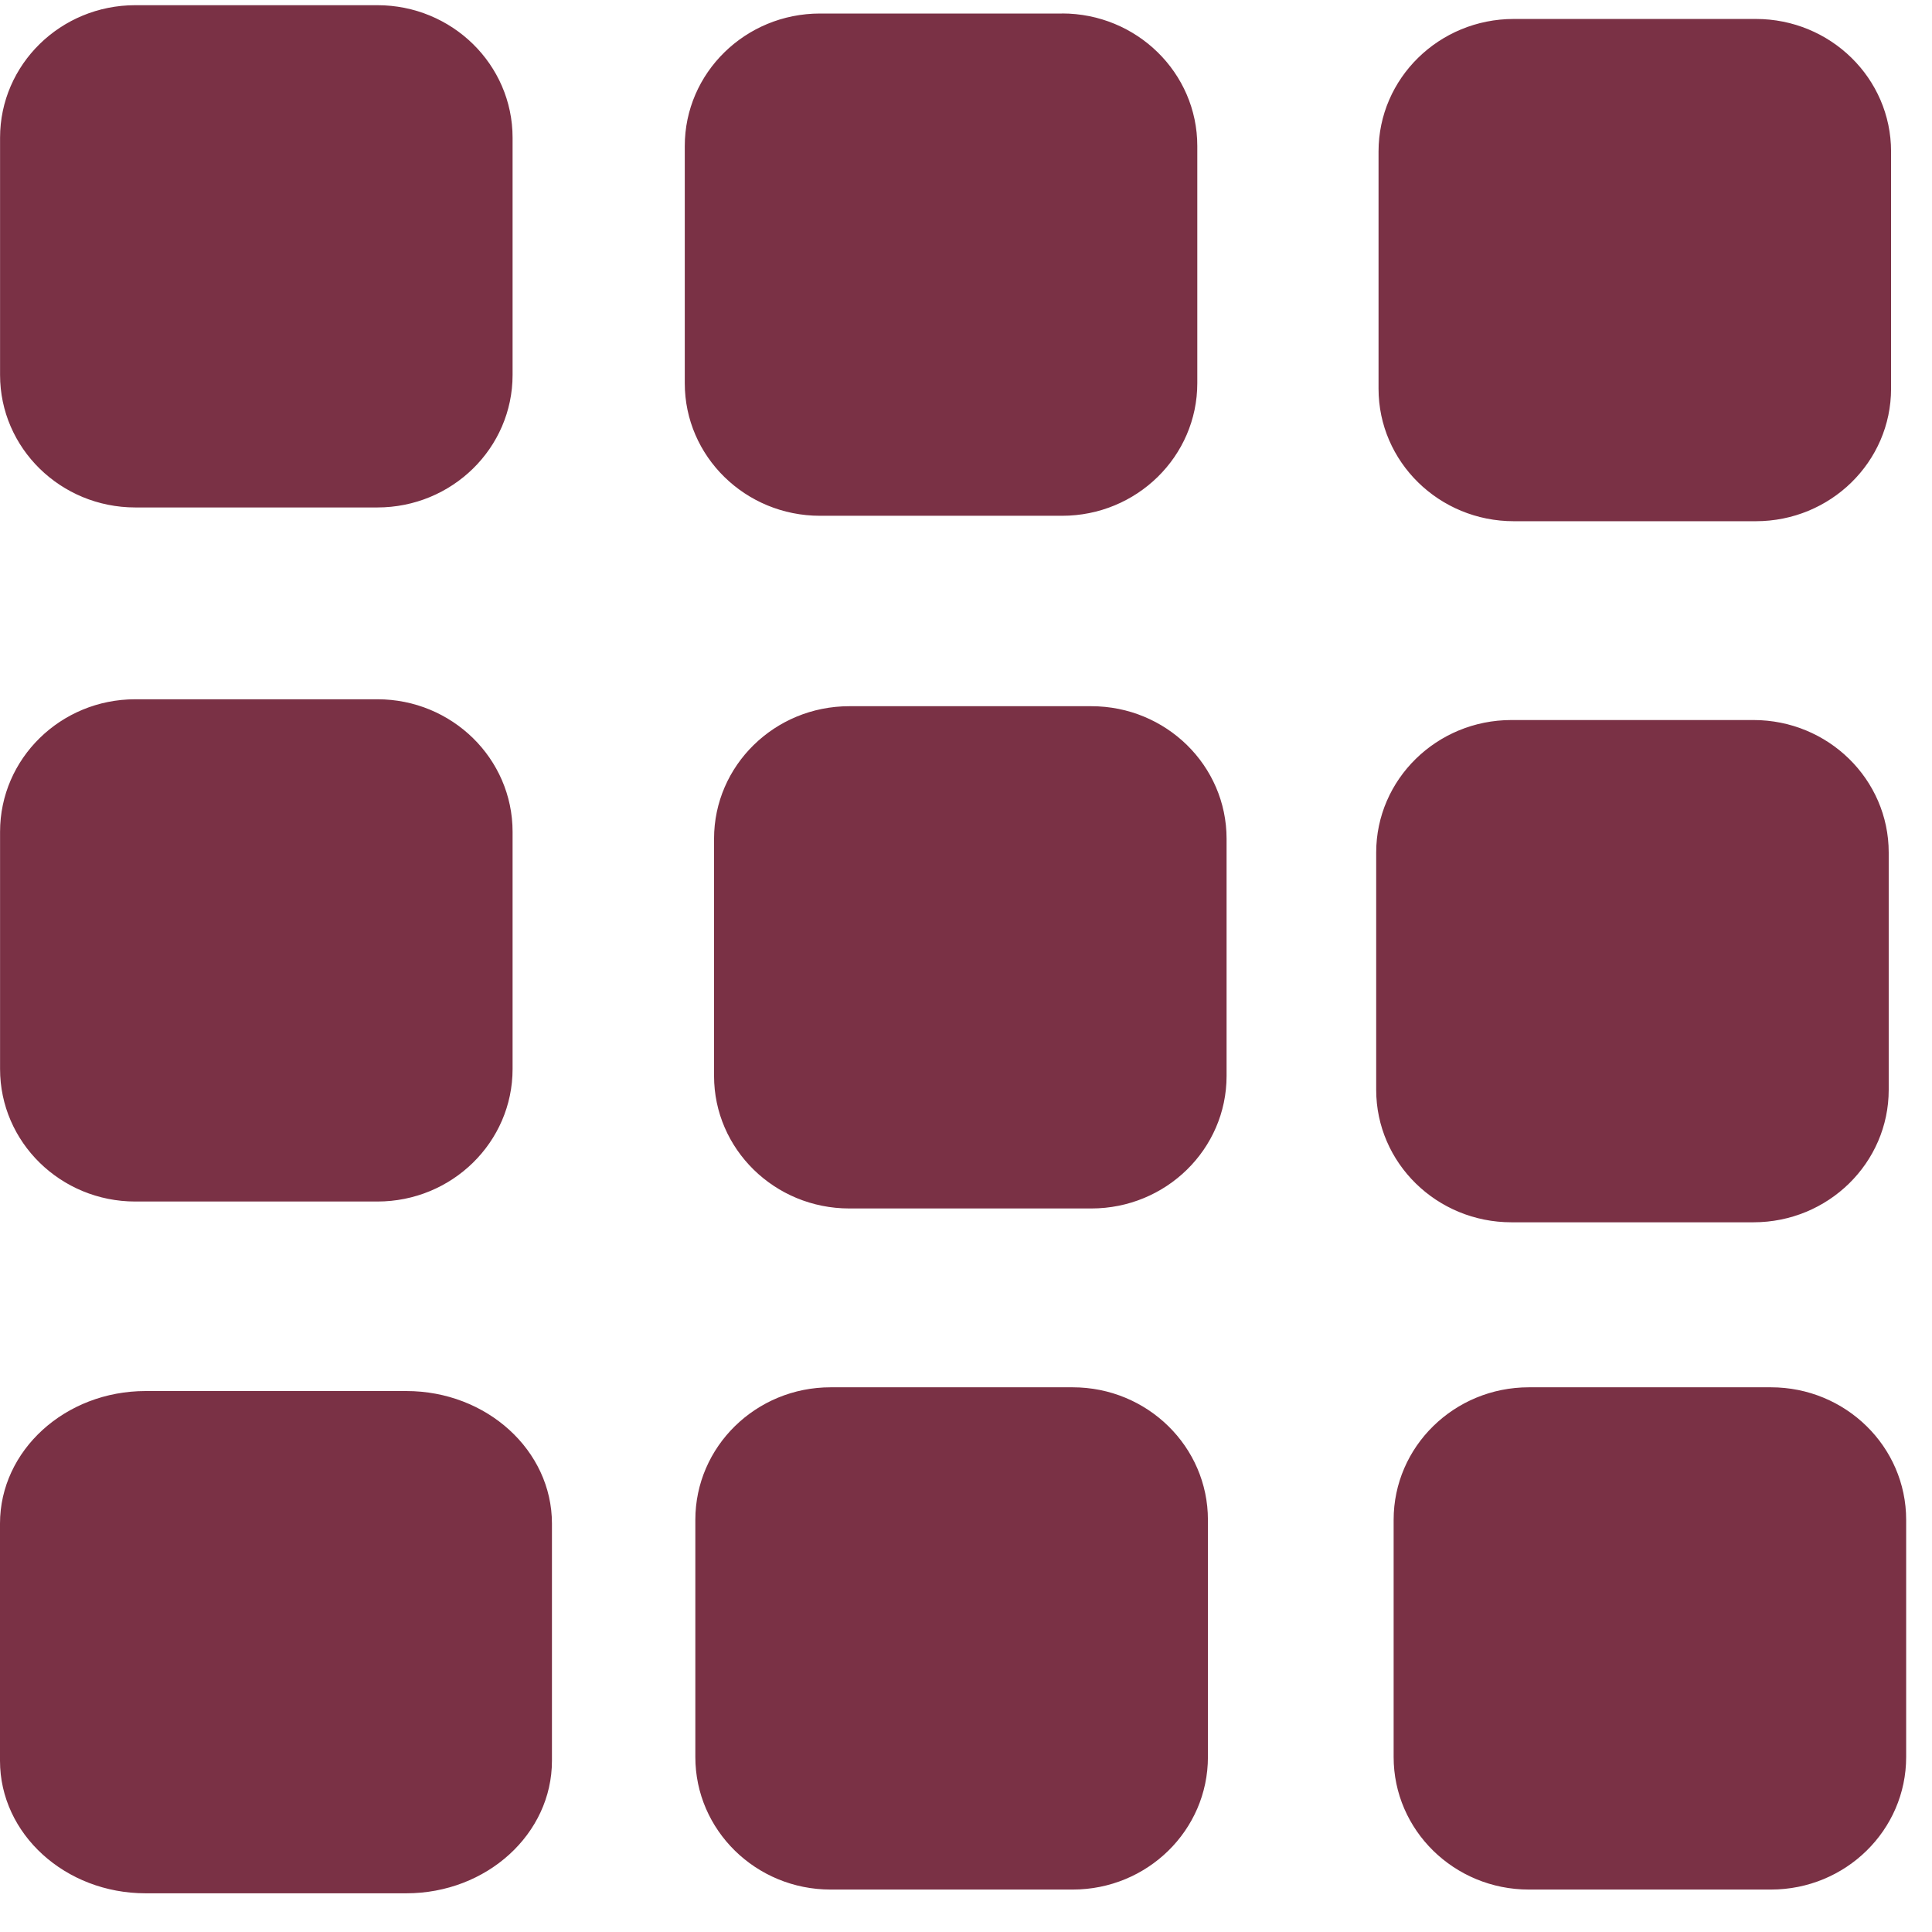
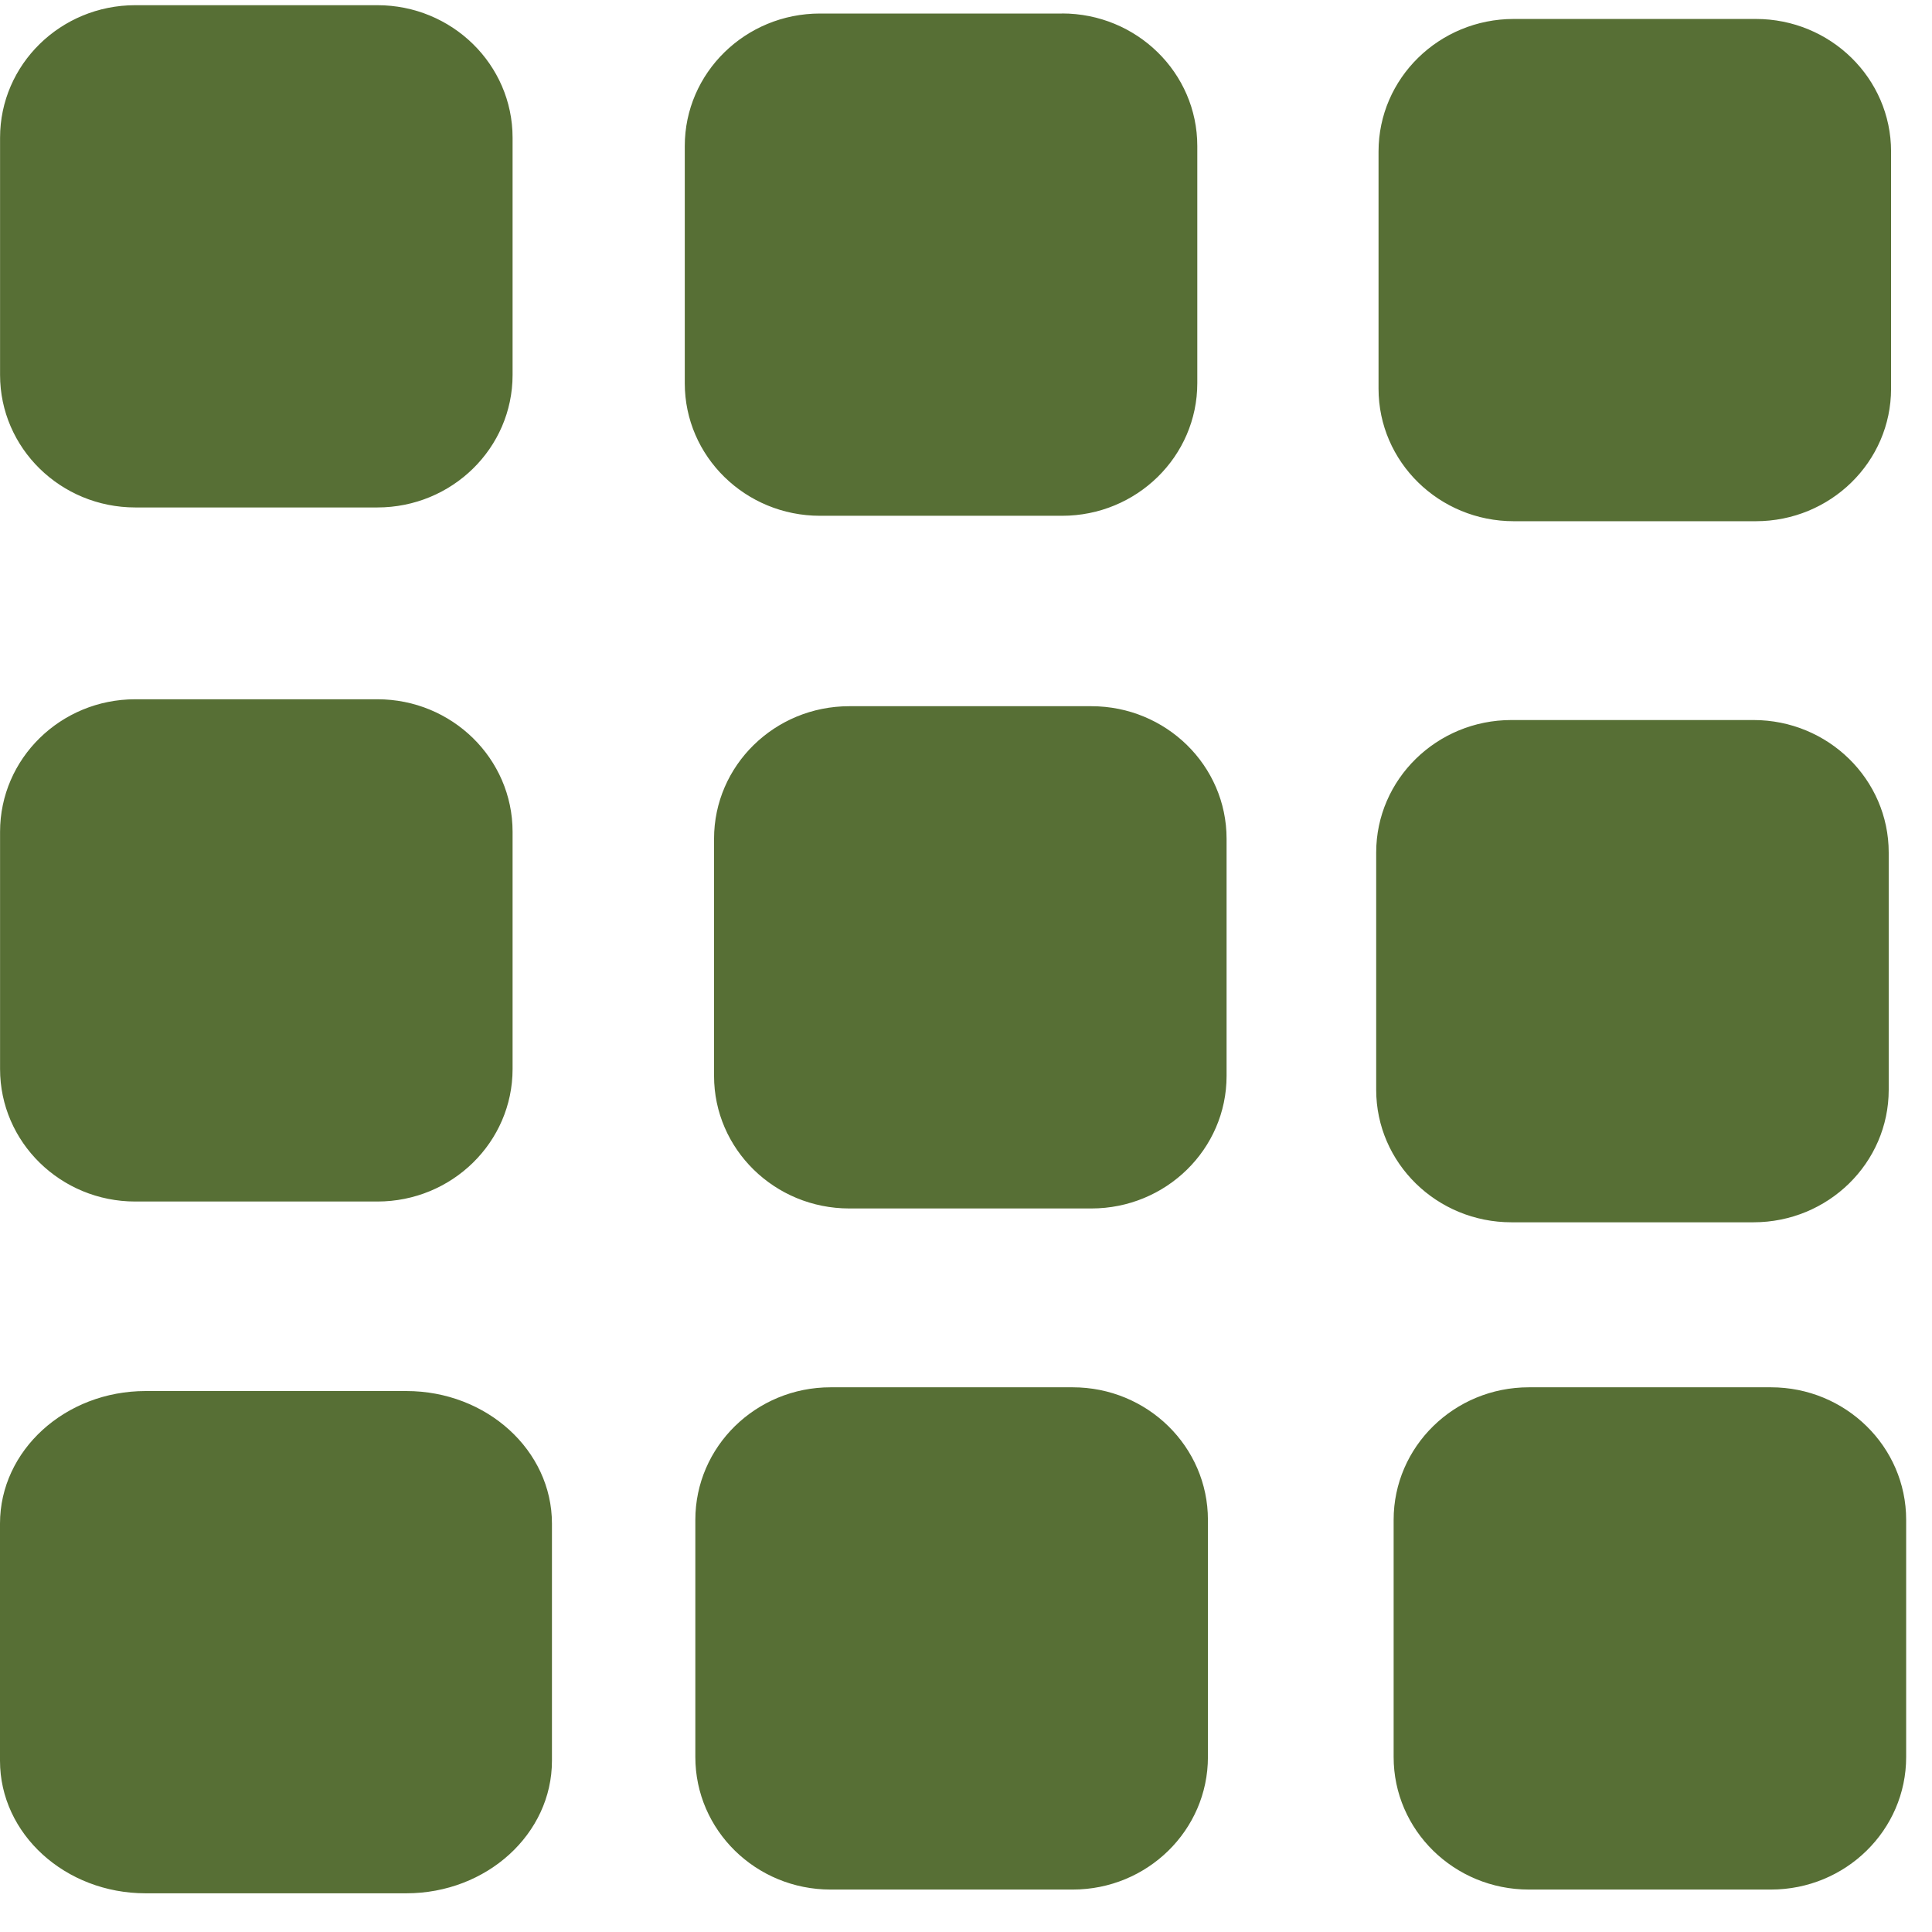
<svg xmlns="http://www.w3.org/2000/svg" width="32" height="32">
-   <path fill="#7A3145" d="M29.082.314h-4.009c-1.237 0-2.24.983-2.24 2.195v3.929c0 1.212 1.003 2.195 2.24 2.195h4.009c1.237 0 2.24-.983 2.24-2.195V2.509c0-1.212-1.003-2.195-2.24-2.195zM6.73 23.04H2.412C1.08 23.04 0 24.023 0 25.235v3.929c0 1.213 1.08 2.195 2.412 2.195H6.73c1.332 0 2.412-.983 2.412-2.195v-3.929c0-1.212-1.08-2.195-2.412-2.195zM6.25 11.582H2.241c-1.237 0-2.24.983-2.24 2.195v3.929c0 1.212 1.003 2.195 2.24 2.195H6.25c1.237 0 2.24-.983 2.24-2.195v-3.929c0-1.212-1.003-2.195-2.24-2.195zM17.766 22.978h-4.009c-1.237 0-2.24.983-2.24 2.195v3.929c0 1.212 1.003 2.195 2.241 2.195h4.009c1.237 0 2.24-.983 2.24-2.195v-3.929c0-1.212-1.003-2.195-2.24-2.195zM6.25.086H2.241c-1.237 0-2.24.983-2.24 2.195V6.21c0 1.212 1.003 2.195 2.24 2.195H6.25c1.237 0 2.24-.983 2.24-2.195V2.281C8.49 1.069 7.487.086 6.25.086zM18.076 11.697h-4.009c-1.237 0-2.24.983-2.24 2.195v3.929c0 1.212 1.003 2.195 2.24 2.195h4.009c1.237 0 2.24-.983 2.24-2.195v-3.929c0-1.212-1.003-2.195-2.24-2.195zM29.333 22.978h-4.01c-1.237 0-2.24.983-2.24 2.195v3.929c0 1.212 1.003 2.195 2.24 2.195h4.009c1.237 0 2.24-.983 2.24-2.195v-3.929c0-1.212-1.003-2.195-2.24-2.195zM17.591.224h-4.009c-1.237 0-2.24.983-2.24 2.195v3.929c0 1.212 1.003 2.195 2.24 2.195h4.009c1.237 0 2.24-.984 2.24-2.196V2.418c0-1.212-1.003-2.195-2.24-2.195zM29.044 11.926h-4.01c-1.237 0-2.24.983-2.24 2.195v3.929c0 1.212 1.003 2.195 2.24 2.195h4.009c1.237 0 2.24-.983 2.24-2.195v-3.929c0-1.212-1.003-2.195-2.24-2.195z" />
+   <path fill="#576F35" d="M29.082.314h-4.009c-1.237 0-2.24.983-2.24 2.195v3.929c0 1.212 1.003 2.195 2.24 2.195h4.009c1.237 0 2.24-.983 2.24-2.195V2.509c0-1.212-1.003-2.195-2.24-2.195zM6.73 23.04H2.412C1.08 23.04 0 24.023 0 25.235v3.929c0 1.213 1.08 2.195 2.412 2.195H6.73c1.332 0 2.412-.983 2.412-2.195v-3.929c0-1.212-1.08-2.195-2.412-2.195zM6.25 11.582H2.241c-1.237 0-2.24.983-2.24 2.195v3.929c0 1.212 1.003 2.195 2.24 2.195H6.25c1.237 0 2.24-.983 2.24-2.195v-3.929c0-1.212-1.003-2.195-2.24-2.195zM17.766 22.978h-4.009c-1.237 0-2.24.983-2.24 2.195v3.929c0 1.212 1.003 2.195 2.241 2.195h4.009c1.237 0 2.24-.983 2.24-2.195v-3.929c0-1.212-1.003-2.195-2.24-2.195zM6.25.086H2.241c-1.237 0-2.24.983-2.24 2.195V6.21c0 1.212 1.003 2.195 2.24 2.195H6.25c1.237 0 2.24-.983 2.24-2.195V2.281C8.49 1.069 7.487.086 6.25.086zM18.076 11.697h-4.009c-1.237 0-2.24.983-2.24 2.195v3.929c0 1.212 1.003 2.195 2.24 2.195h4.009c1.237 0 2.24-.983 2.24-2.195v-3.929c0-1.212-1.003-2.195-2.24-2.195zM29.333 22.978h-4.01c-1.237 0-2.24.983-2.24 2.195v3.929c0 1.212 1.003 2.195 2.24 2.195h4.009c1.237 0 2.24-.983 2.24-2.195v-3.929c0-1.212-1.003-2.195-2.24-2.195zM17.591.224h-4.009c-1.237 0-2.24.983-2.24 2.195v3.929c0 1.212 1.003 2.195 2.24 2.195h4.009c1.237 0 2.24-.984 2.24-2.196V2.418c0-1.212-1.003-2.195-2.24-2.195zM29.044 11.926h-4.01c-1.237 0-2.24.983-2.24 2.195v3.929c0 1.212 1.003 2.195 2.24 2.195h4.009c1.237 0 2.24-.983 2.24-2.195v-3.929c0-1.212-1.003-2.195-2.24-2.195z" />
</svg>
